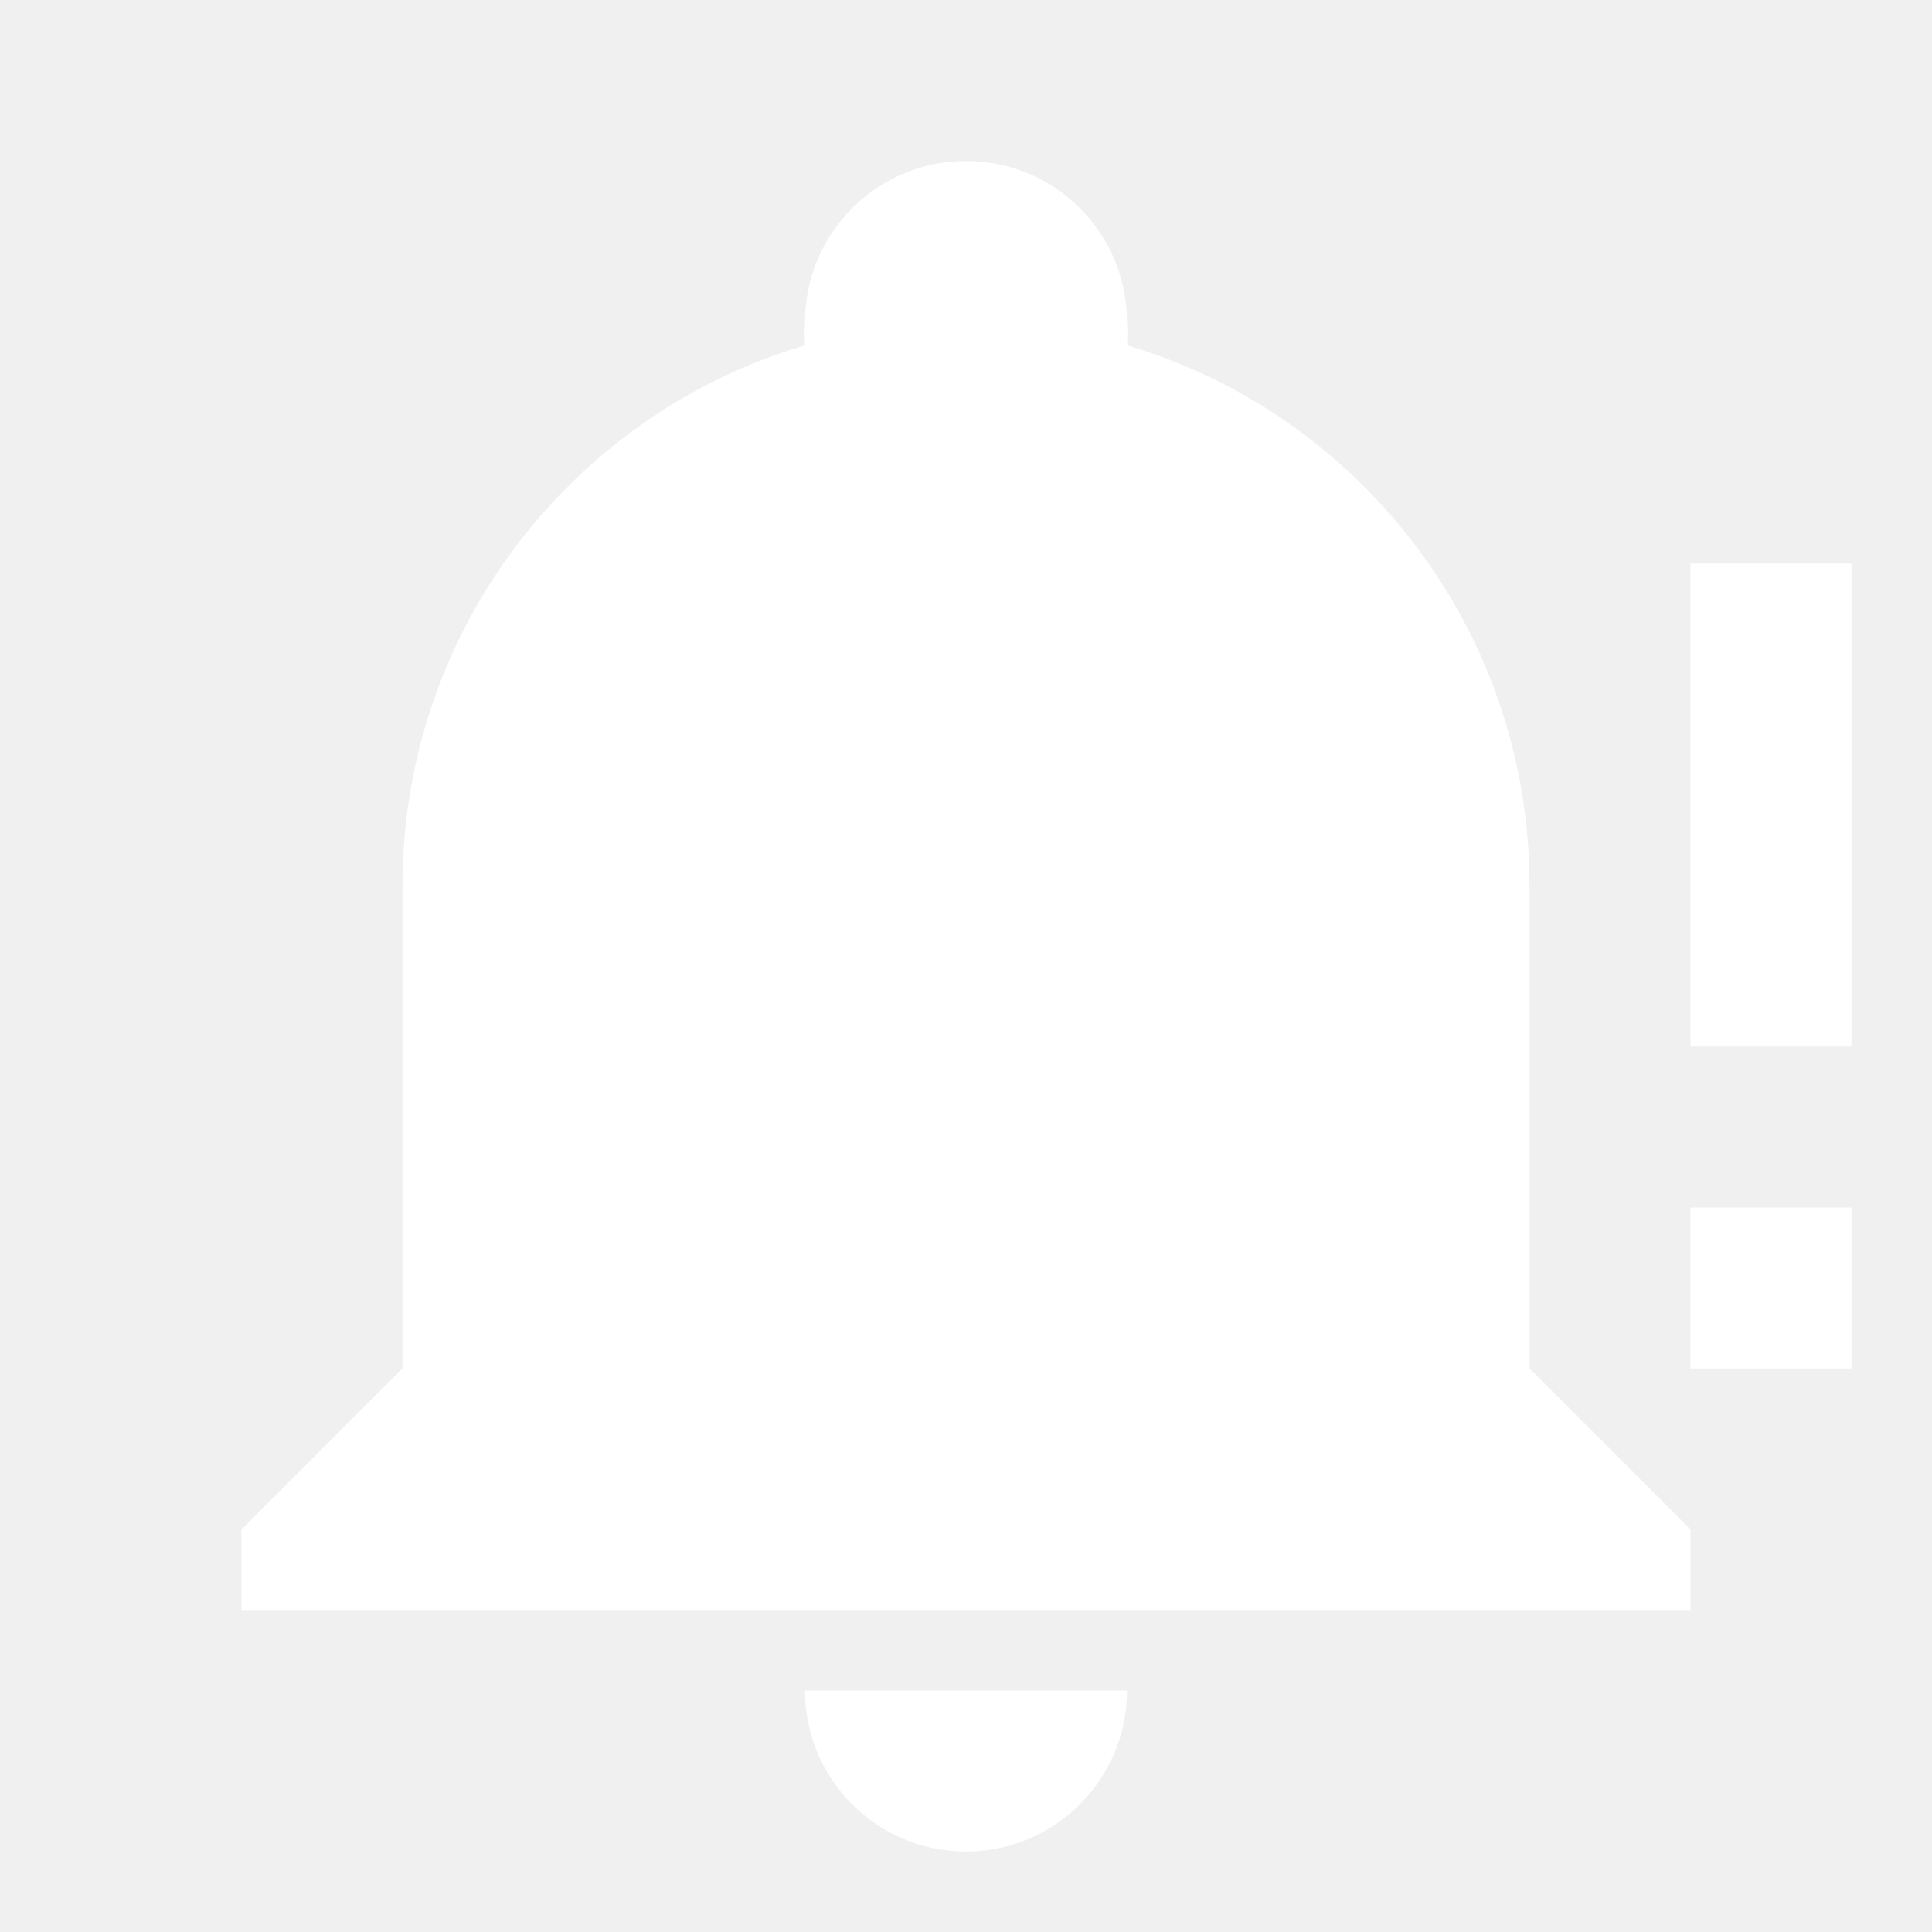
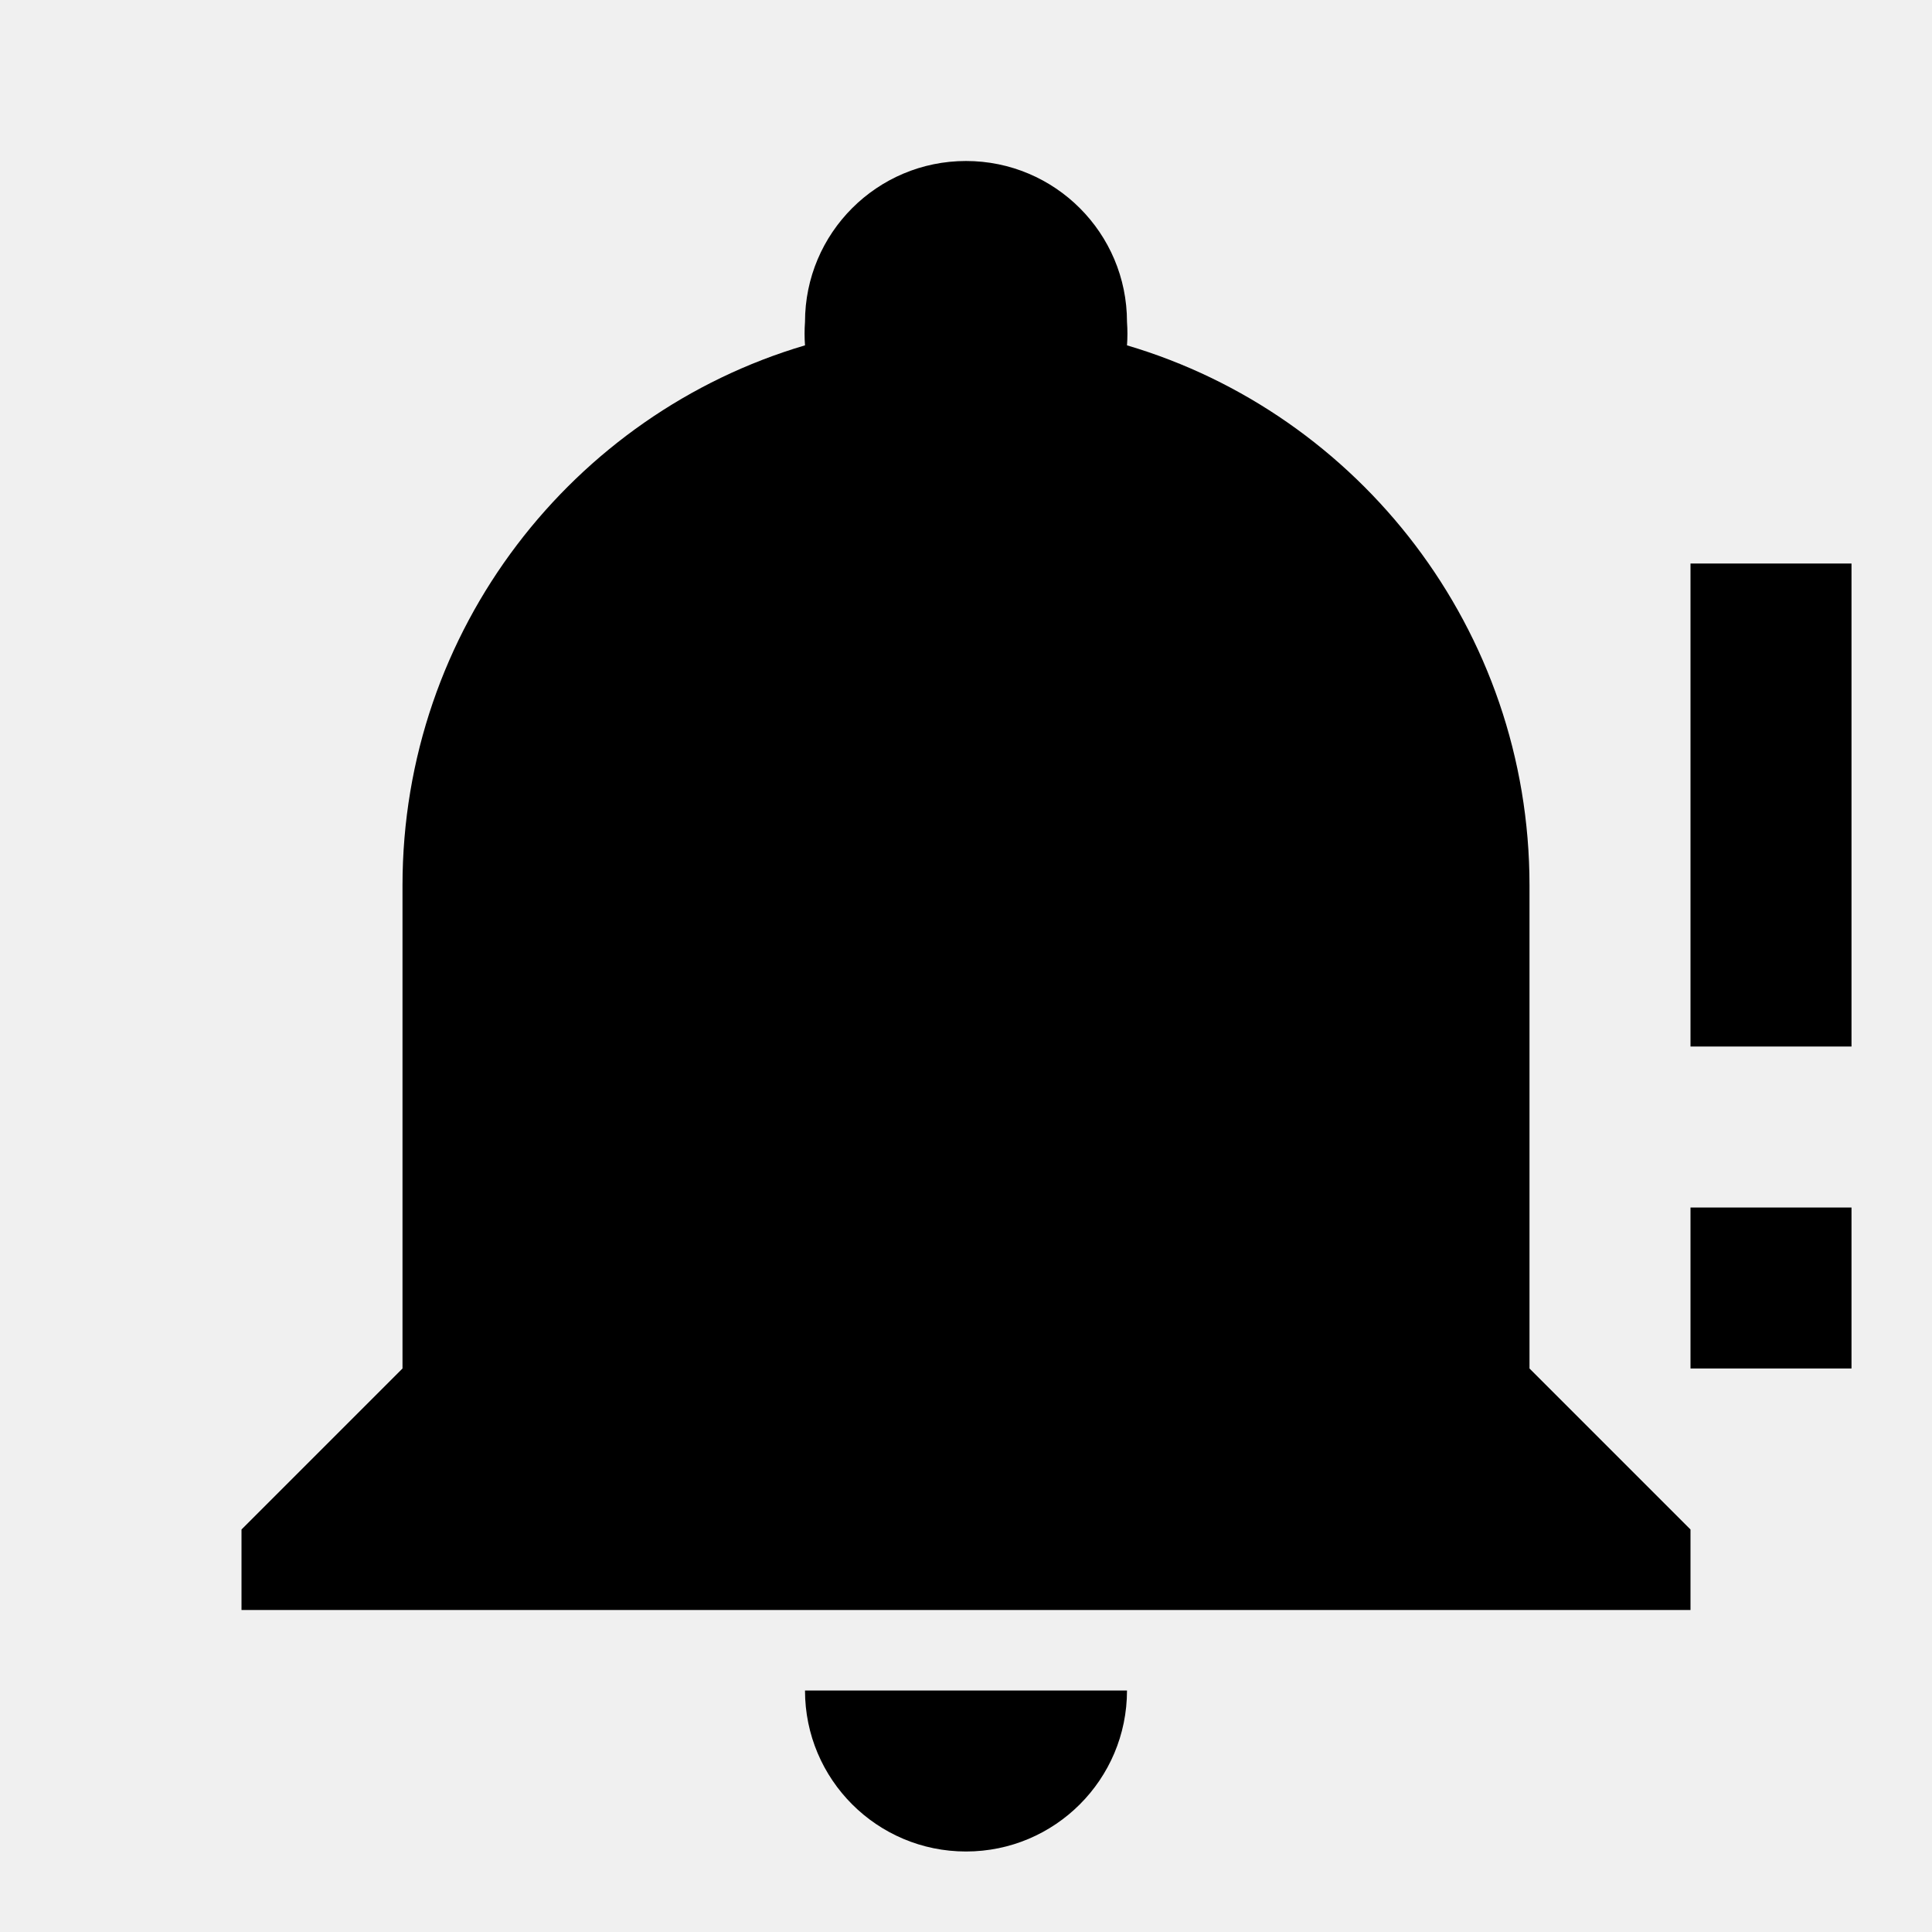
<svg xmlns="http://www.w3.org/2000/svg" viewBox="0 0 24 24">
-   <path fill="white" d="M23 7V13H21V7M21 15H23V17H21M12 2A2 2 0 0 0 10 4A2 2 0 0 0 10 4.29C7.12 5.14 5 7.82 5 11V17L3 19V20H21V19L19 17V11C19 7.82 16.88 5.14 14 4.29A2 2 0 0 0 14 4A2 2 0 0 0 12 2M10 21A2 2 0 0 0 12 23A2 2 0 0 0 14 21Z" />
+   <path d="M23 7V13H21V7M21 15H23V17H21M12 2A2 2 0 0 0 10 4A2 2 0 0 0 10 4.29C7.12 5.14 5 7.82 5 11V17L3 19V20H21V19L19 17V11C19 7.82 16.88 5.14 14 4.29A2 2 0 0 0 14 4A2 2 0 0 0 12 2M10 21A2 2 0 0 0 12 23A2 2 0 0 0 14 21Z" />
</svg>
